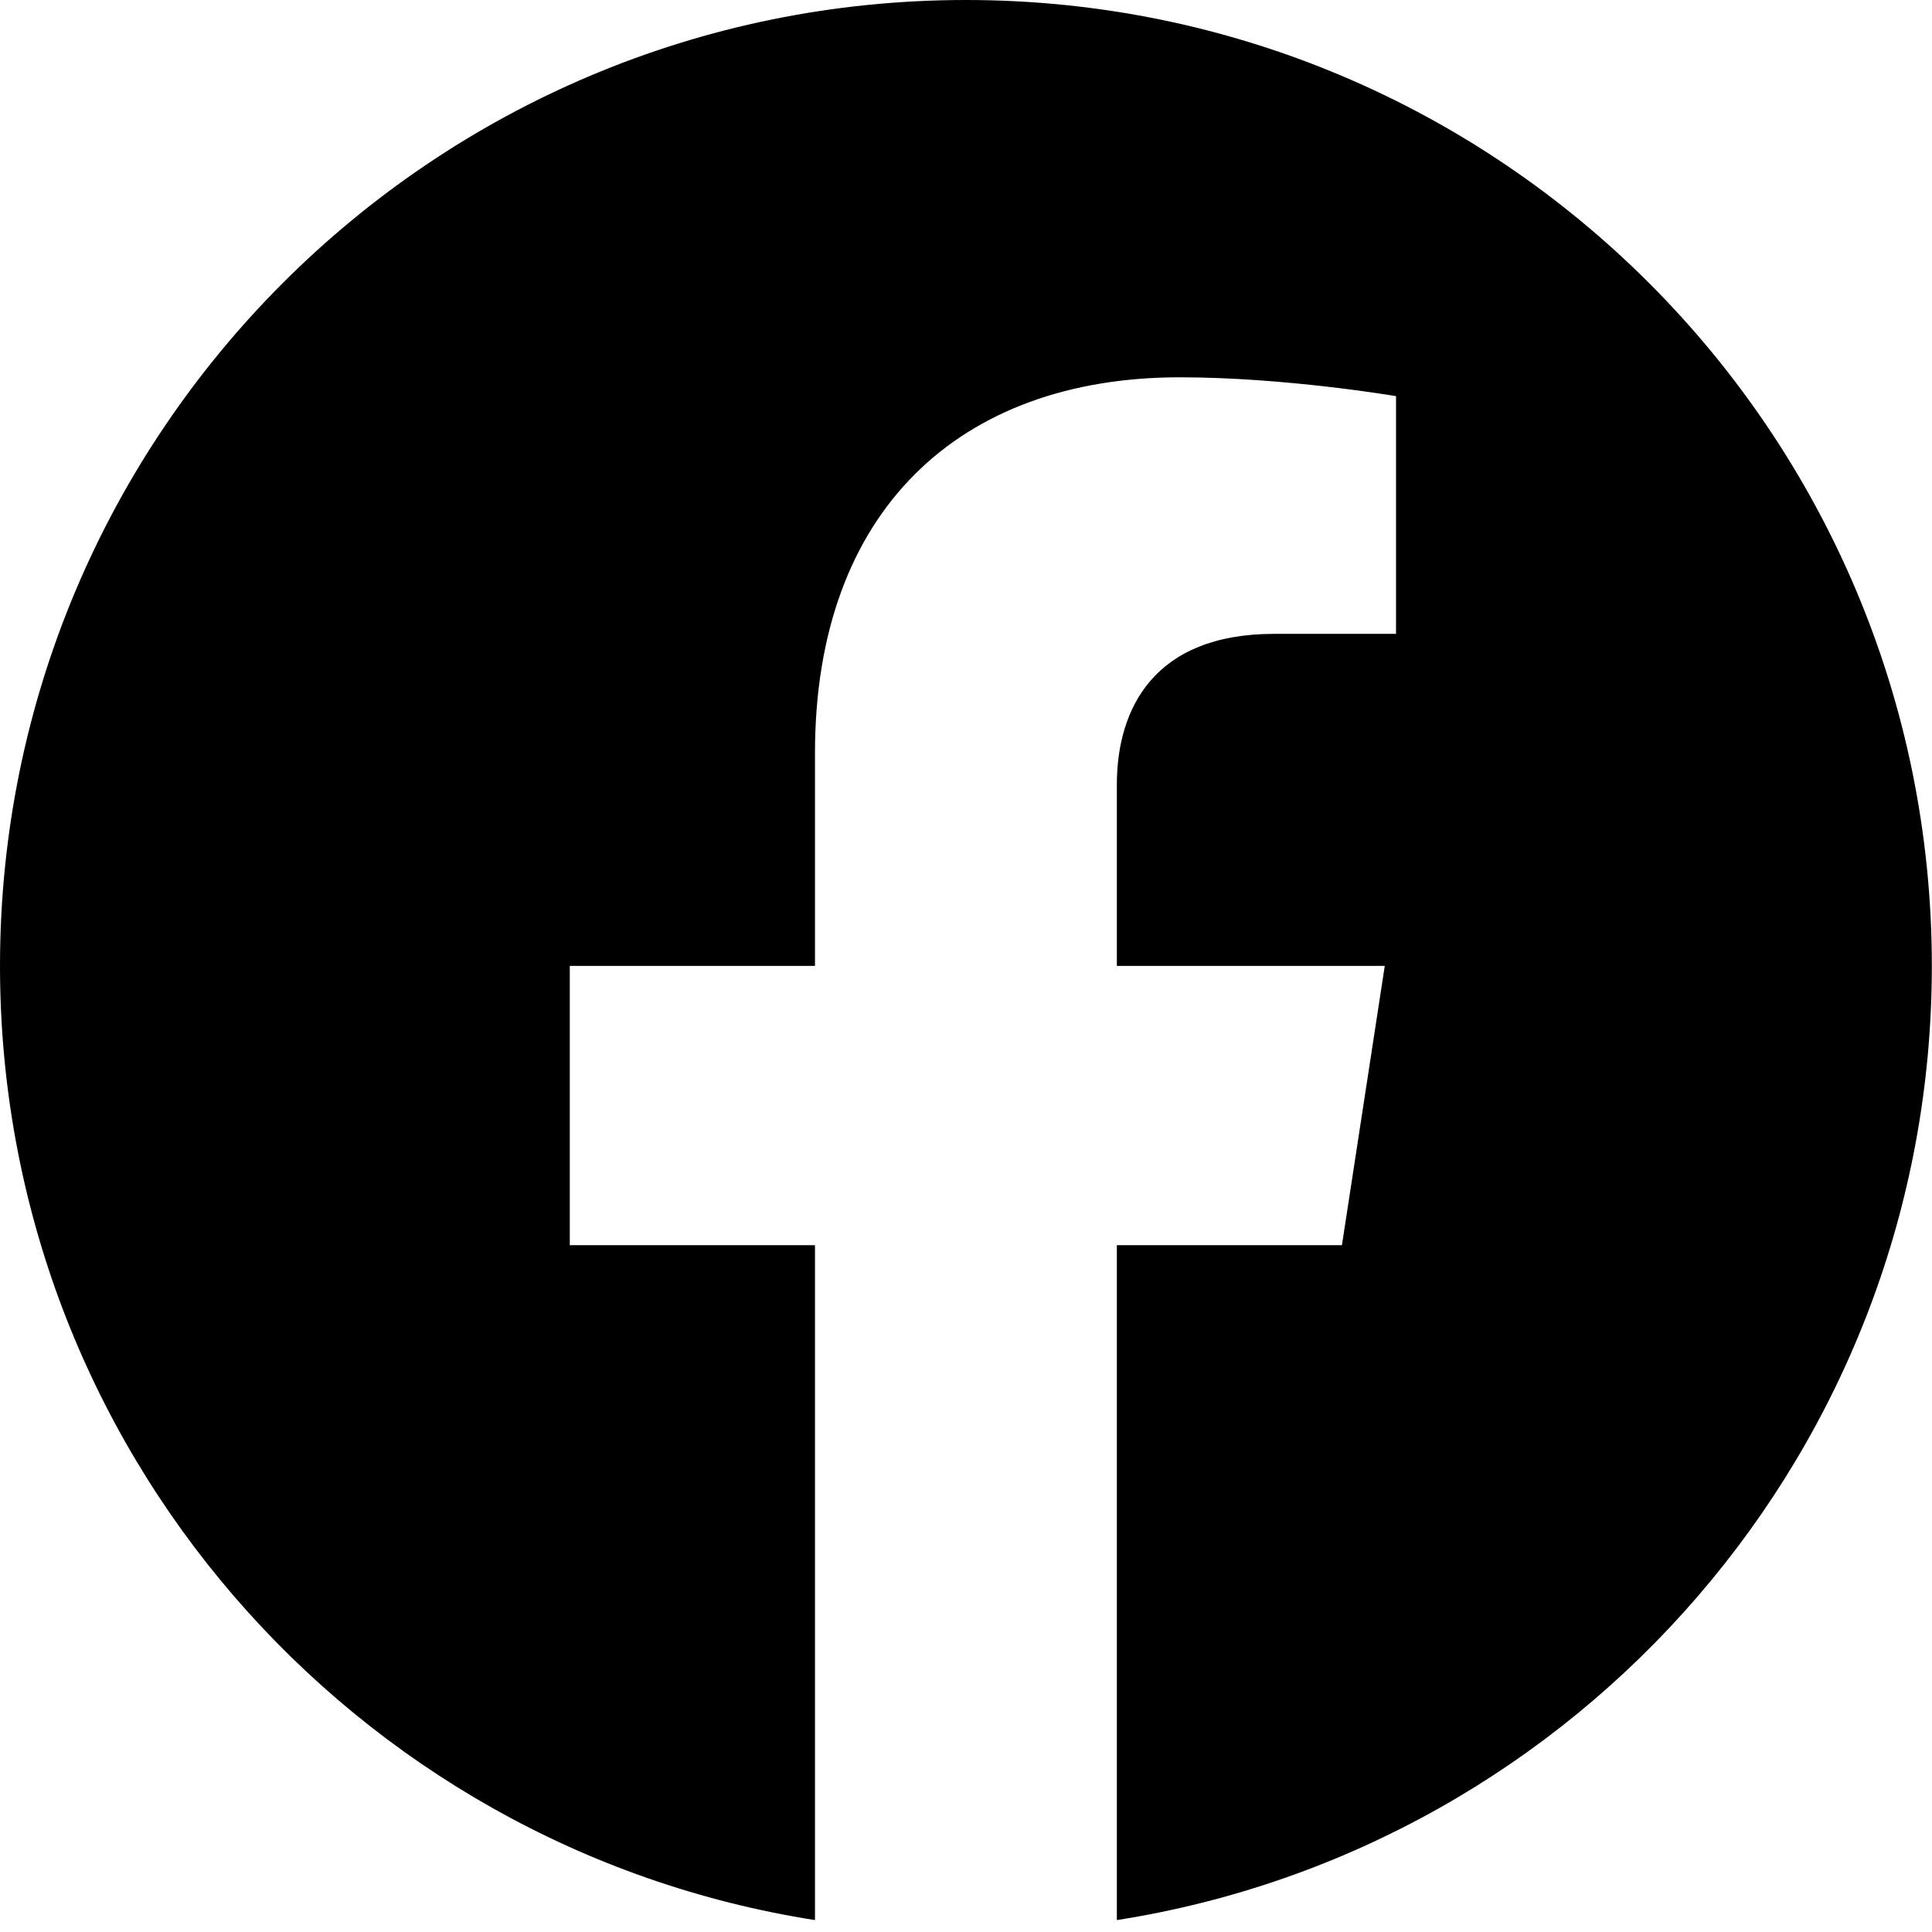
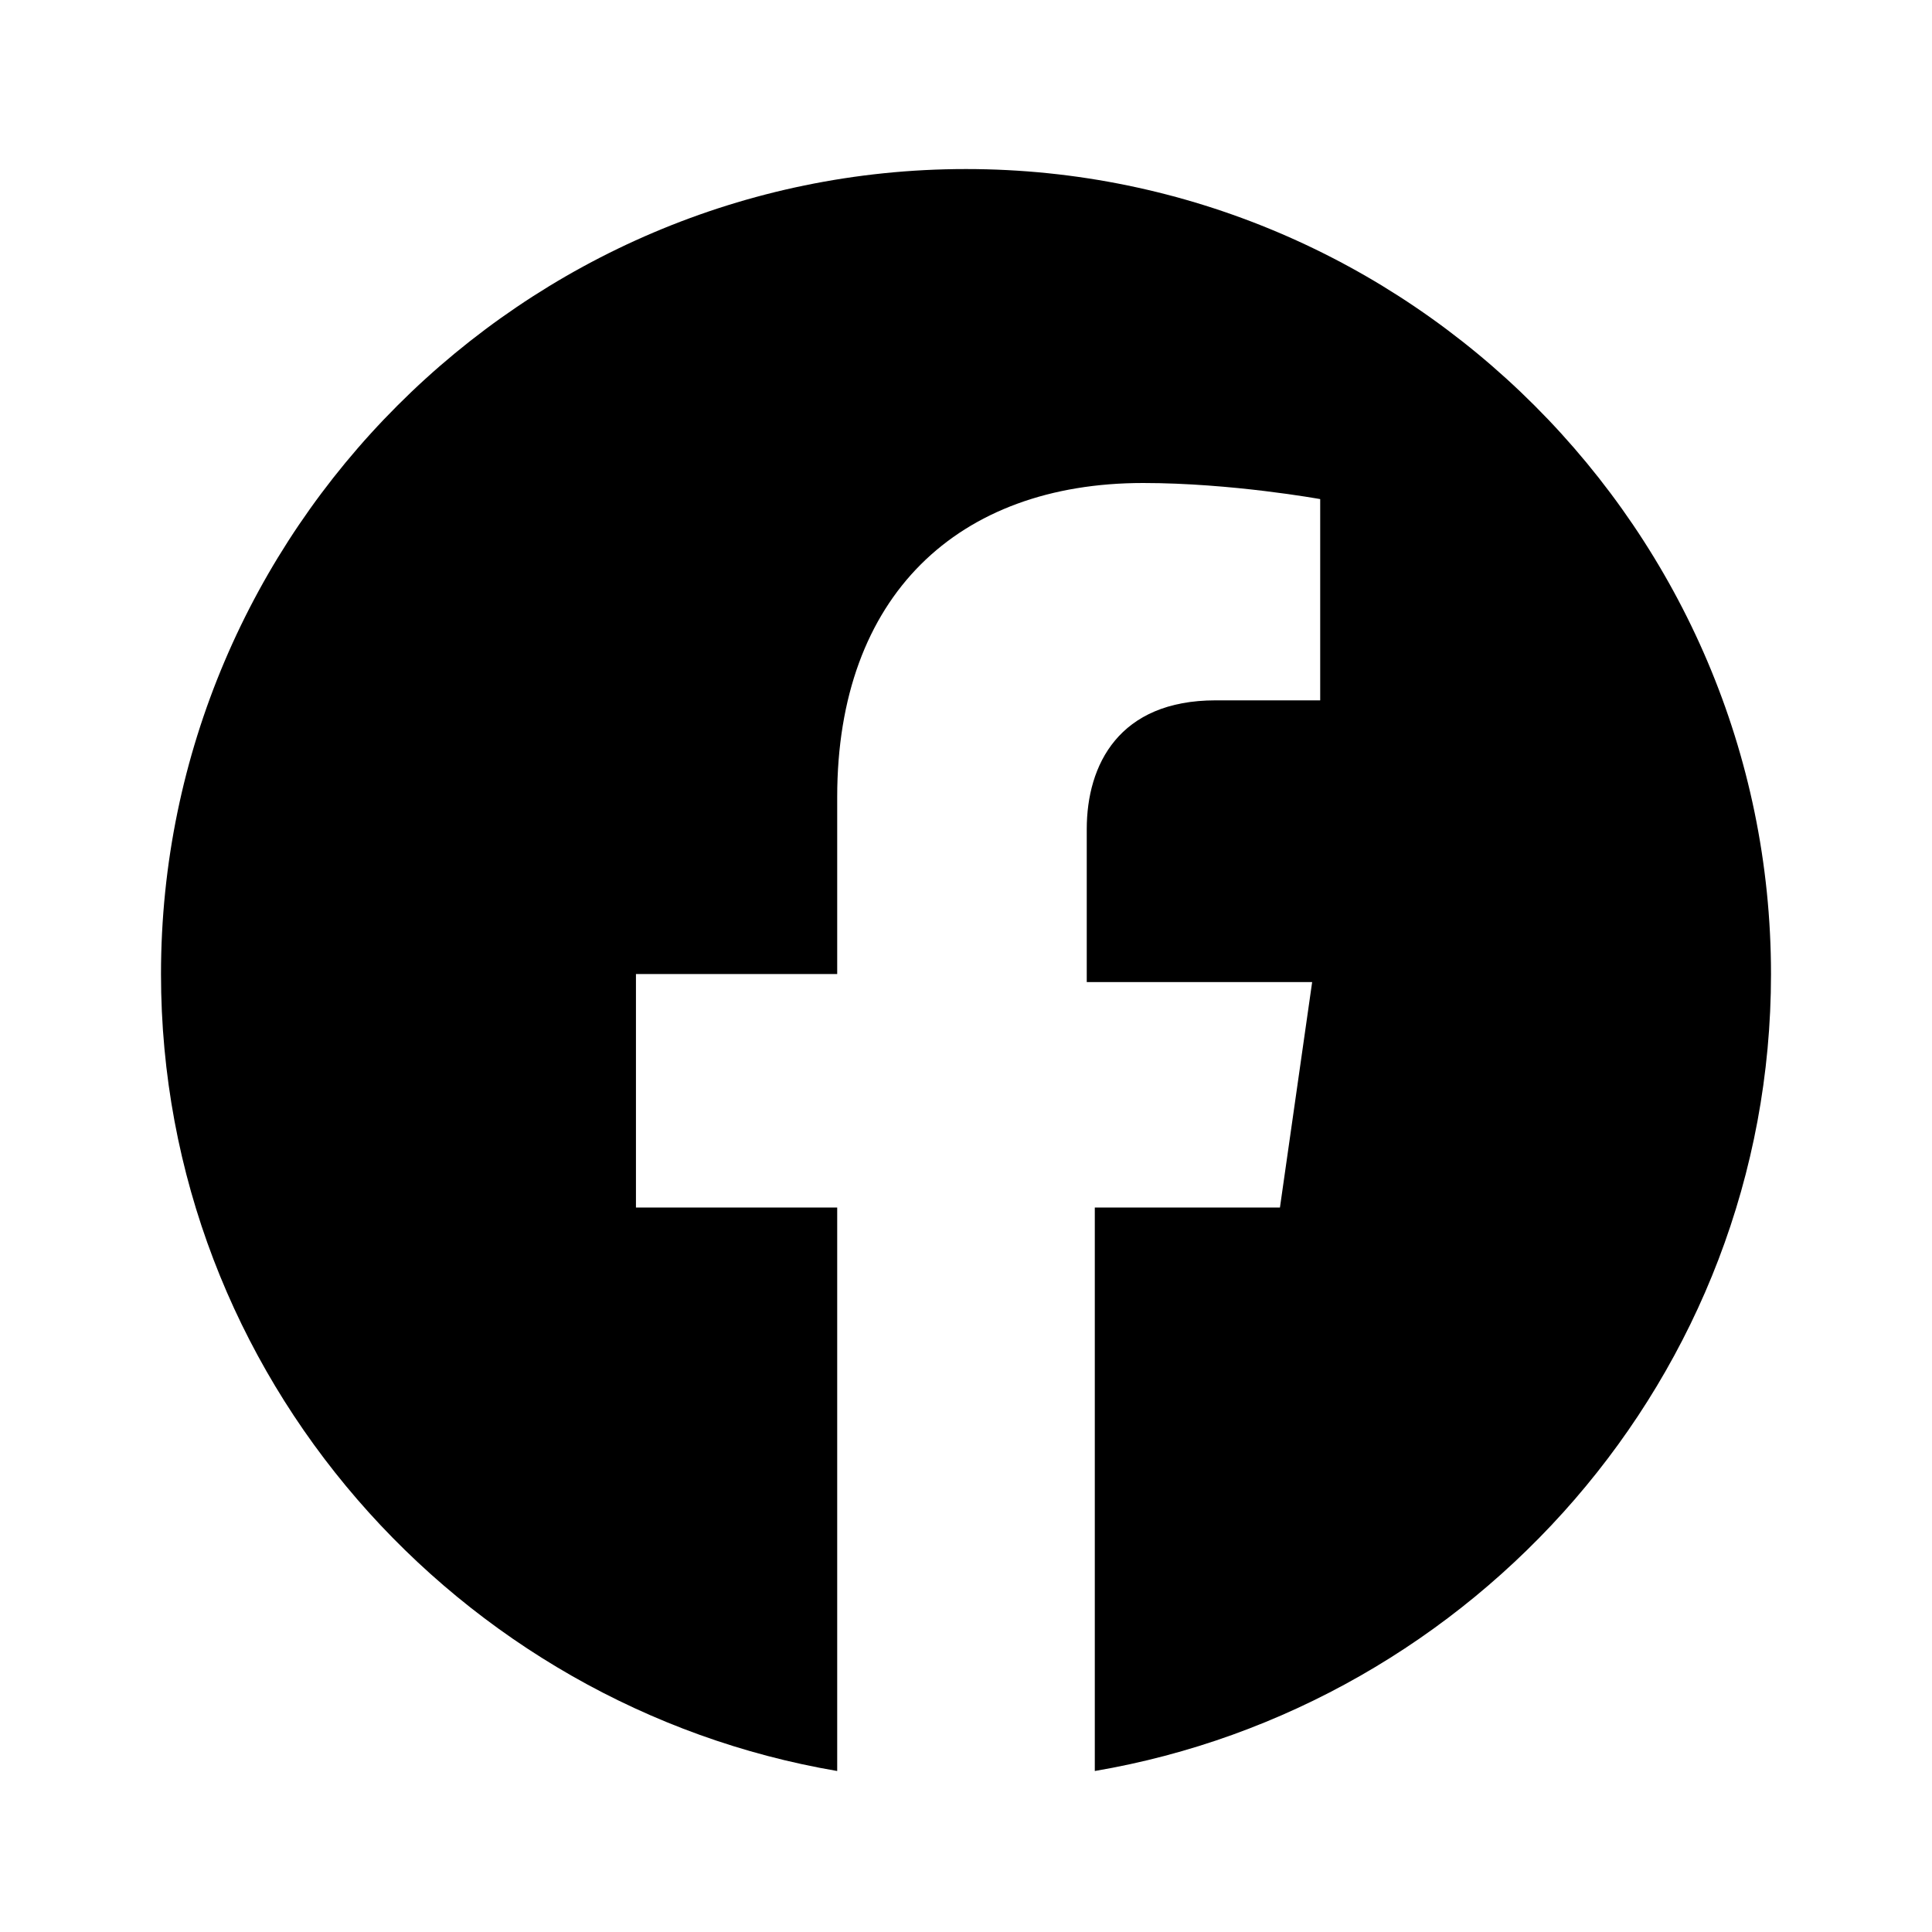
- <svg xmlns="http://www.w3.org/2000/svg" role="img" viewBox="0 0 24 24">
-   <path d="M23.998 11.999C23.998 5.372 18.626 0 11.999 0C5.372 0 0 5.372 0 11.999C0 17.988 4.388 22.952 10.124 23.852V15.468H7.078V11.999H10.124V9.356C10.124 6.348 11.916 4.687 14.656 4.687C15.969 4.687 17.342 4.921 17.342 4.921V7.874H15.829C14.339 7.874 13.874 8.799 13.874 9.748V11.999H17.202L16.67 15.468H13.874V23.852C19.61 22.952 23.998 17.988 23.998 11.999Z" />
+ <svg xmlns="http://www.w3.org/2000/svg" role="img" viewBox="0 0 24 24" preserveAspectRatio="xMidYMid meet" focusable="false" width="100%" height="100%" fit="">
+   <path d="M22,12.1c0-5.5-4.5-10-10-10c-5.5,0-10,4.5-10,10c0,5,3.7,9.1,8.4,9.9v-7H7.9v-2.9h2.5V9.9c0-2.5,1.5-3.9,3.8-3.9c1.1,0,2.2,0.2,2.2,0.2v2.5h-1.3c-1.2,0-1.6,0.8-1.6,1.6v1.9h2.8L15.9,15h-2.3v7C18.3,21.2,22,17.1,22,12.1z" />
</svg>
